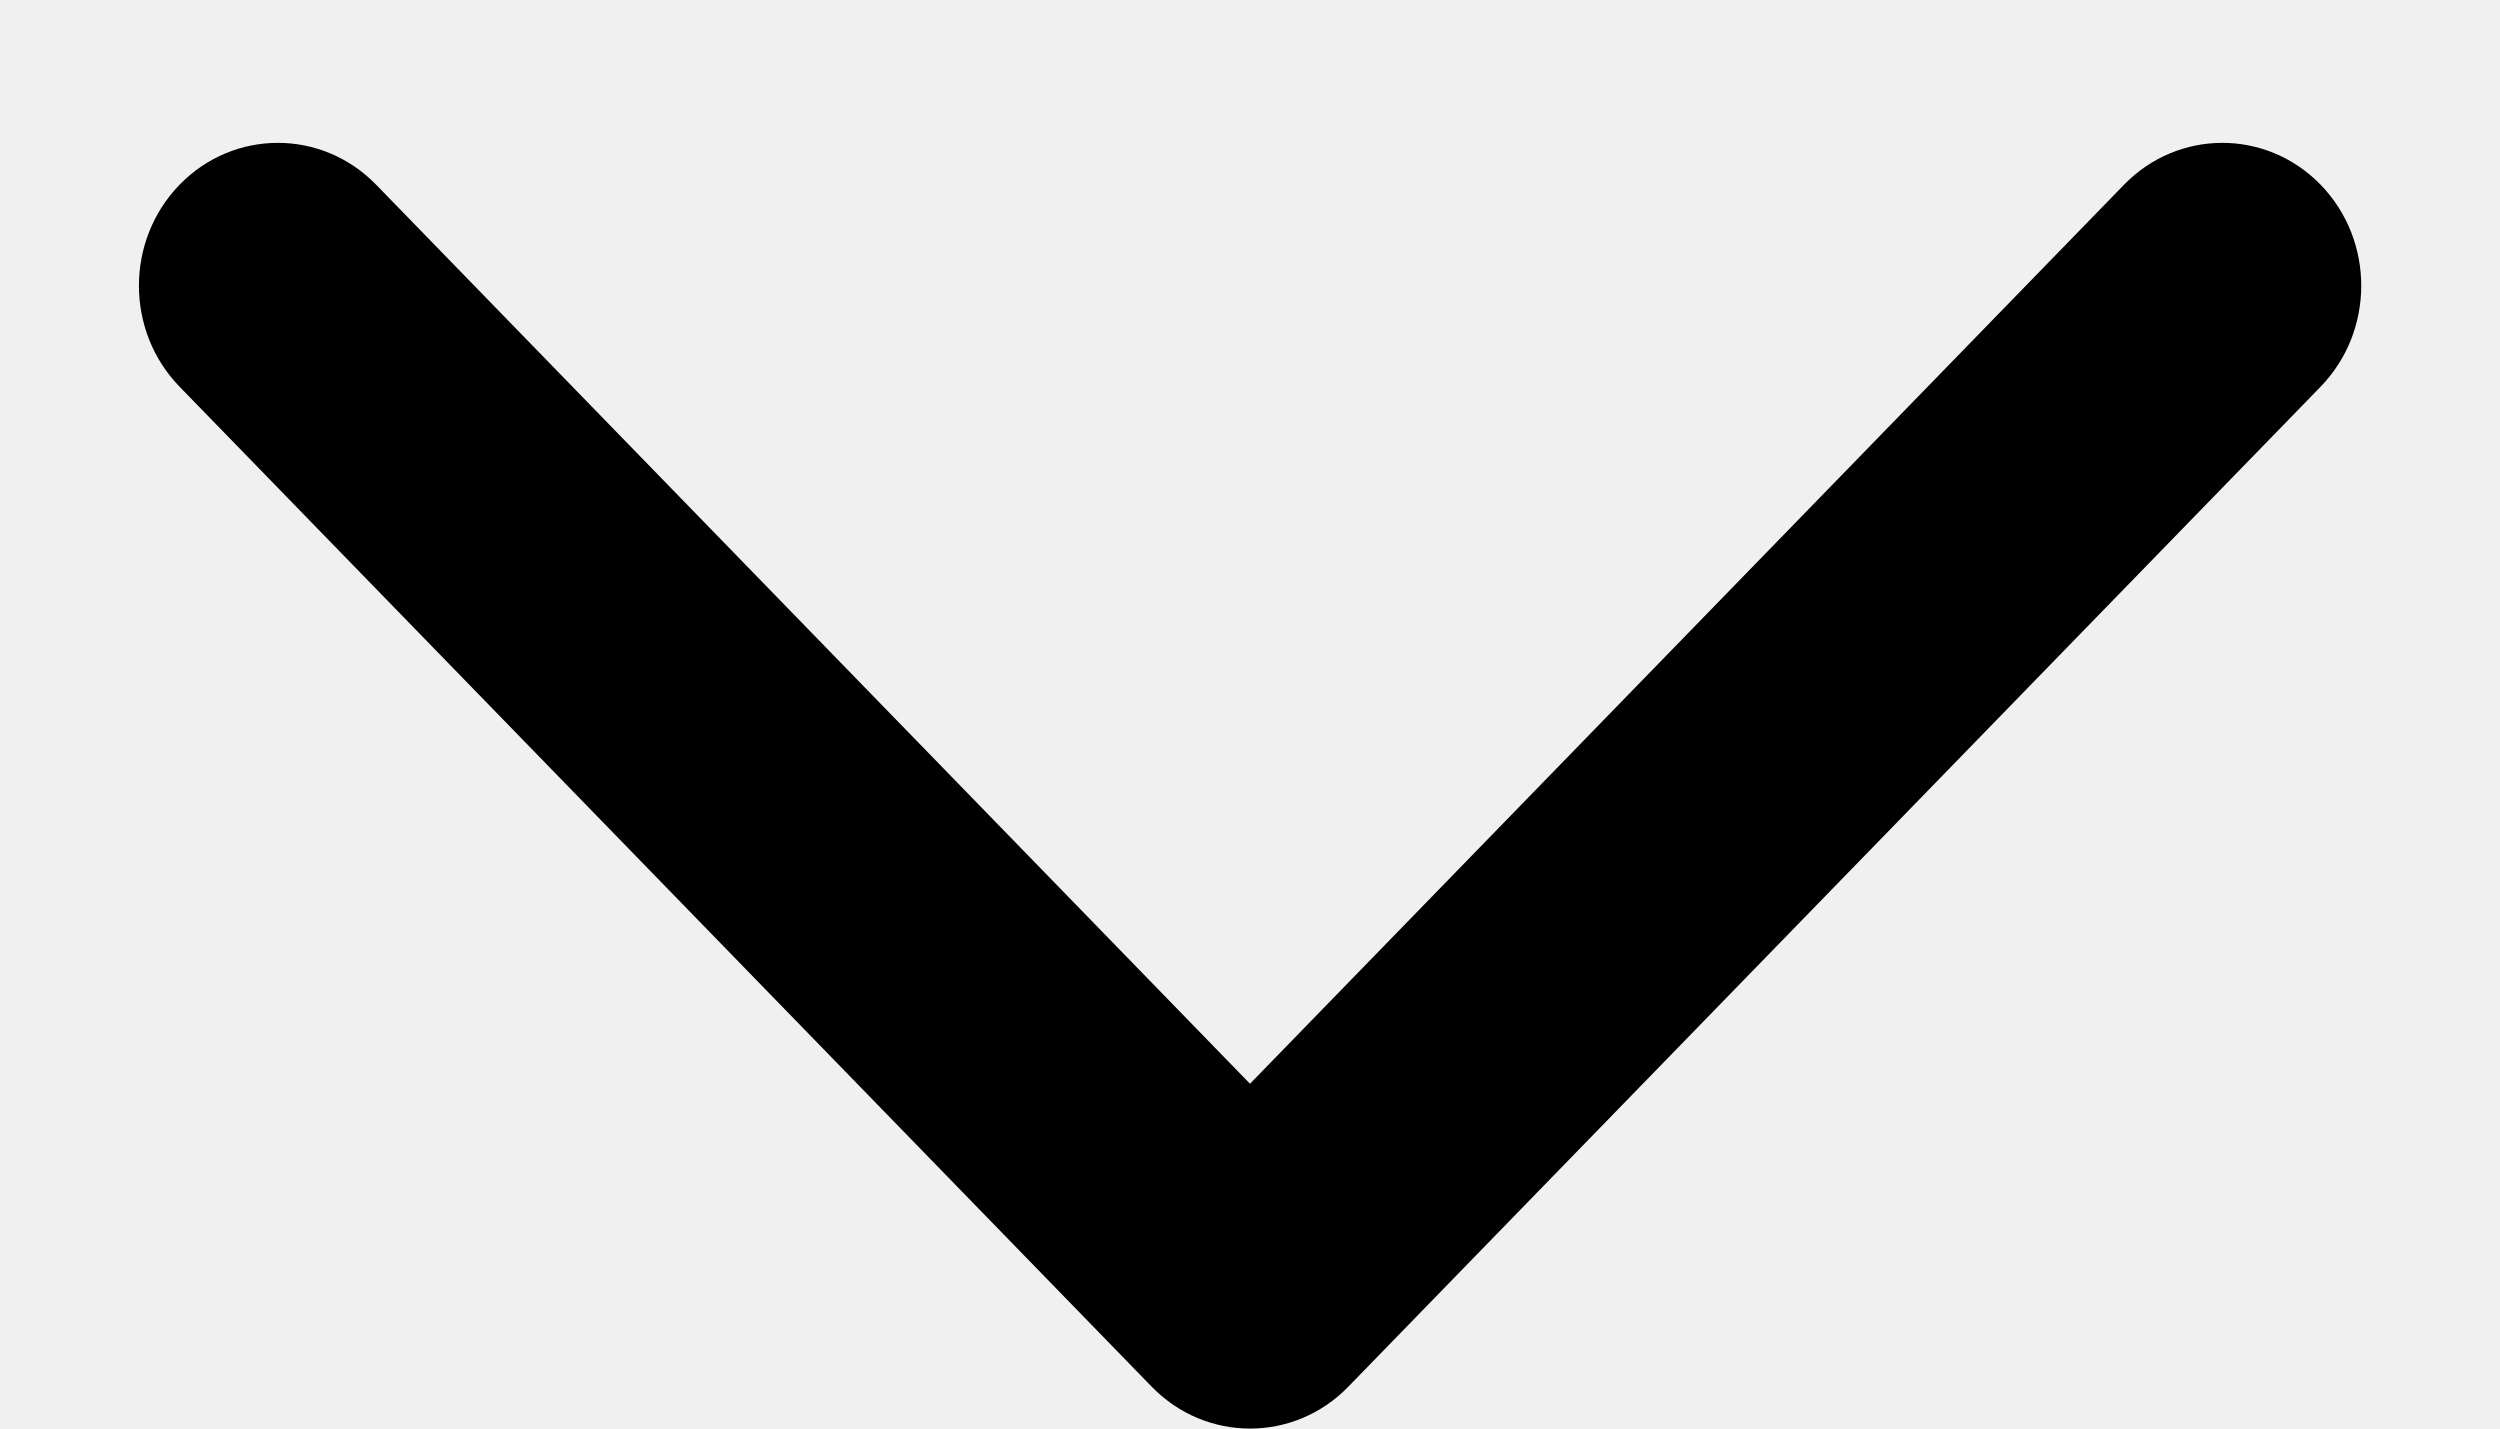
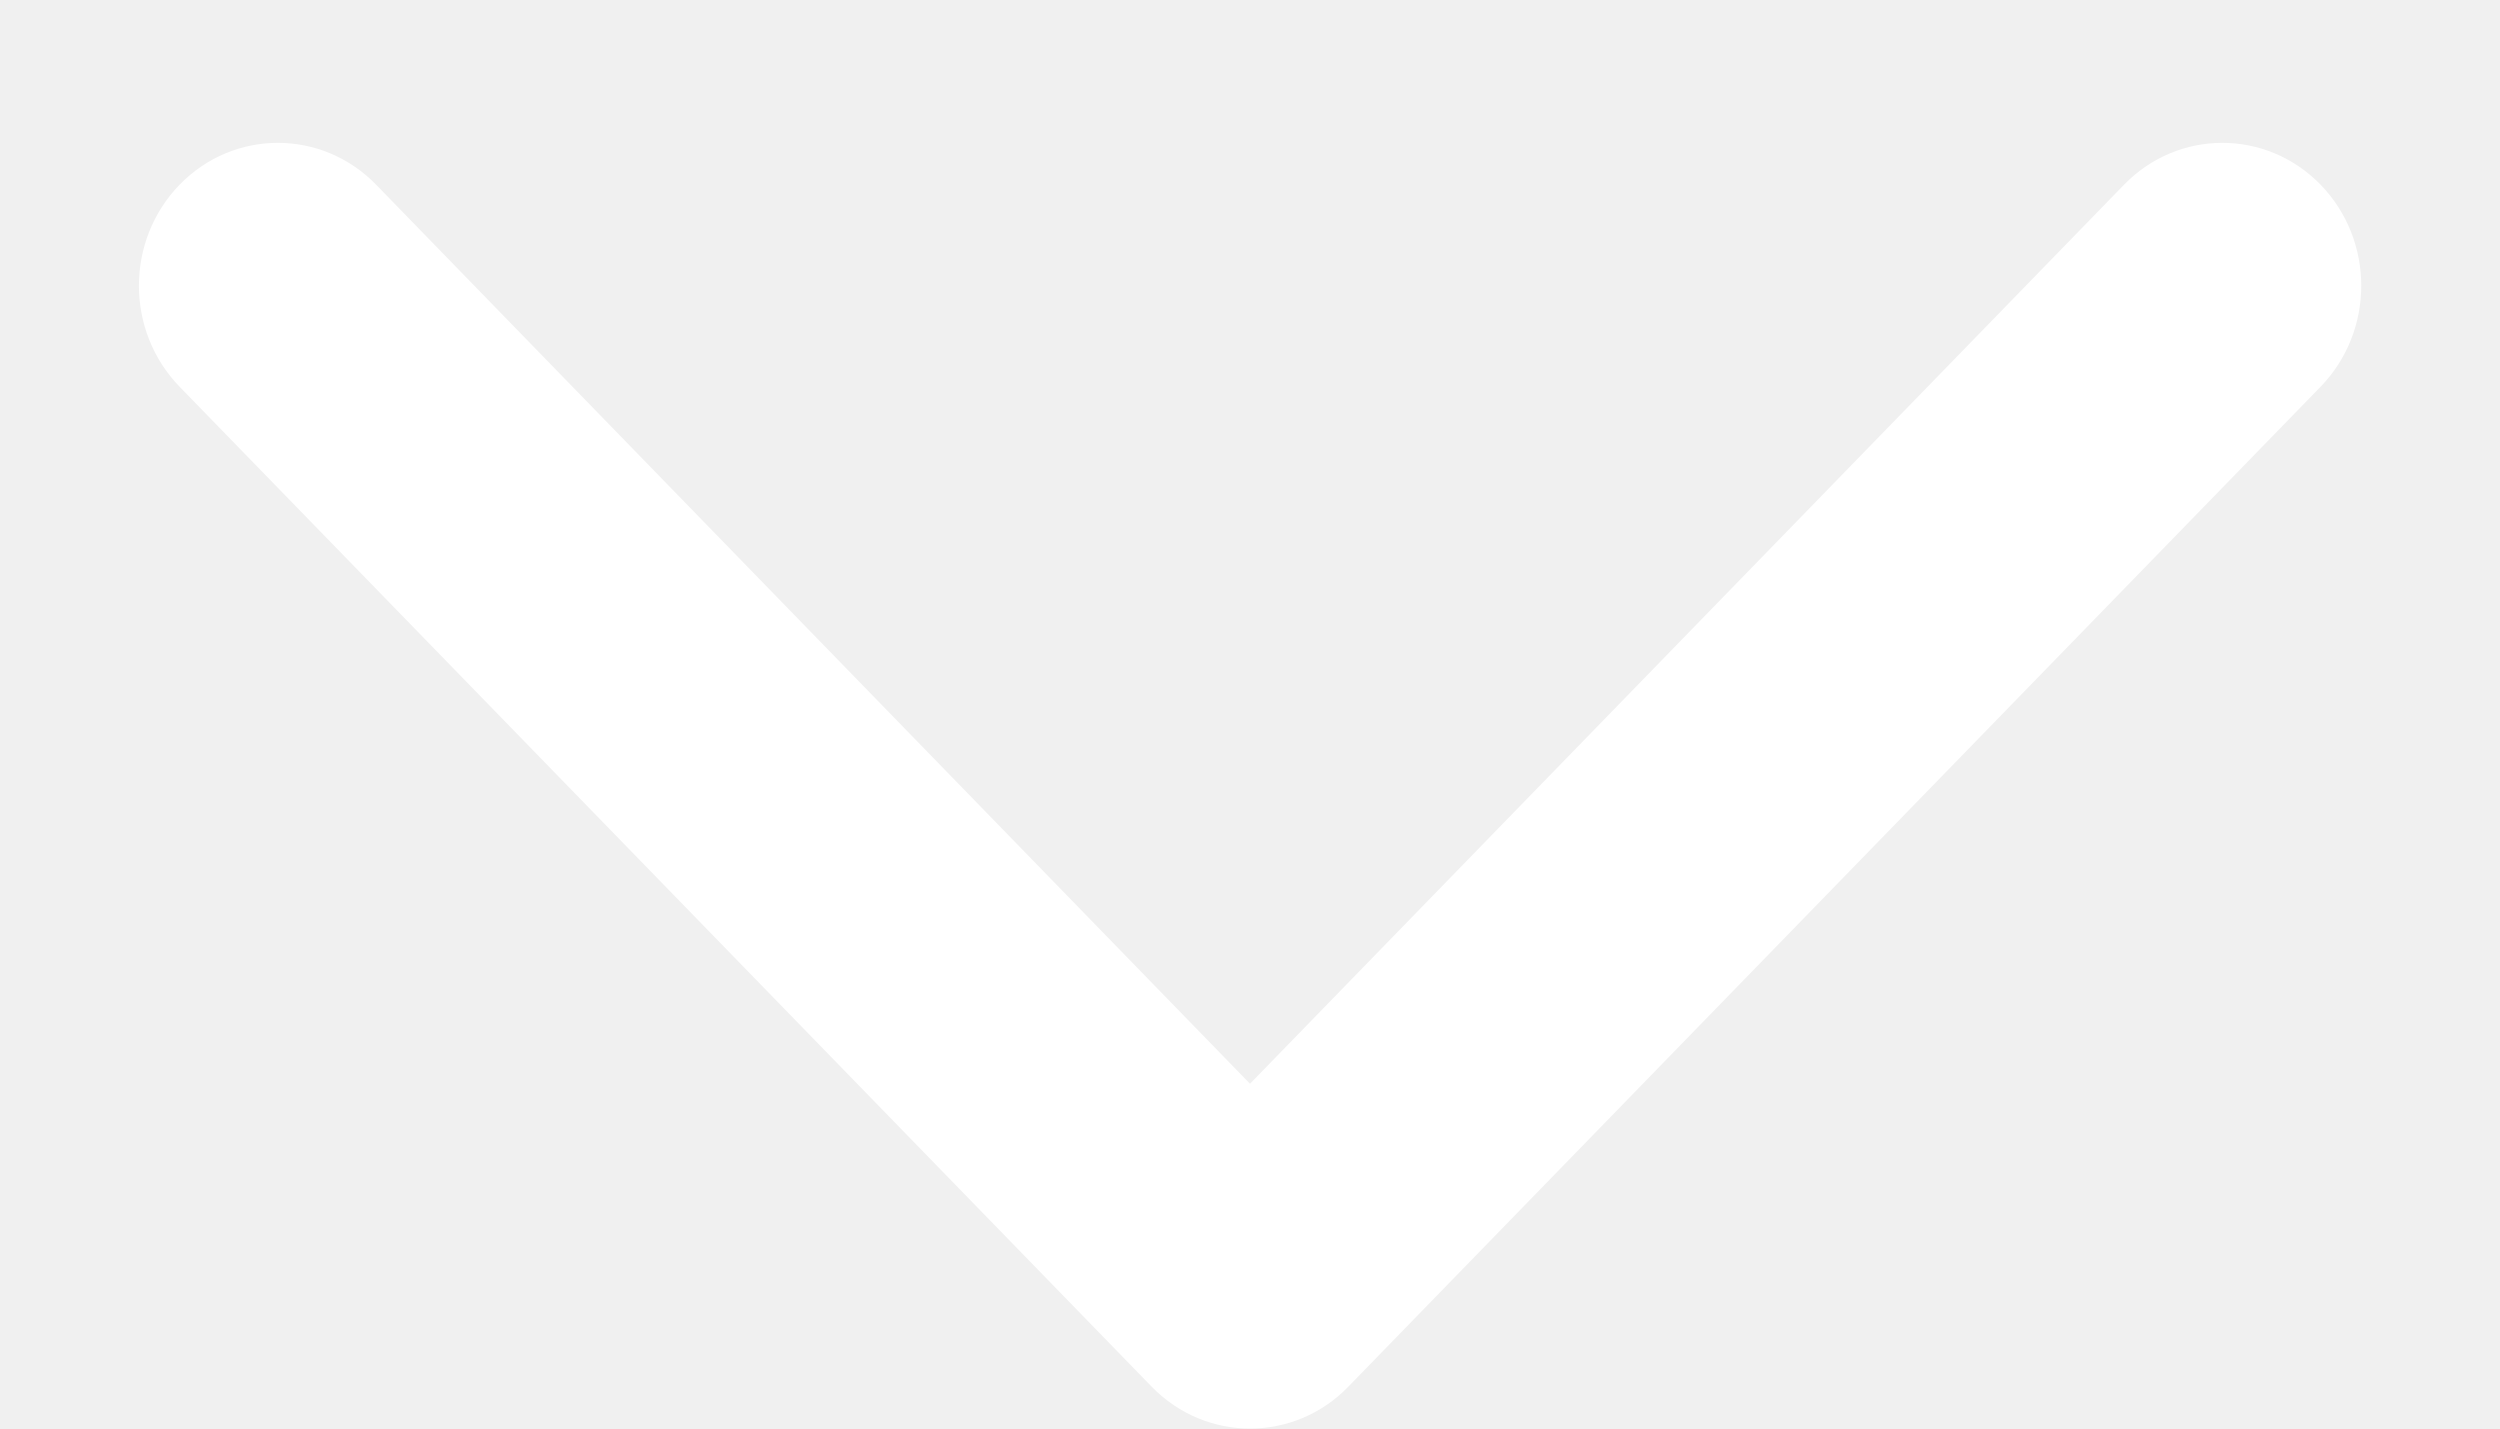
- <svg xmlns="http://www.w3.org/2000/svg" width="14" height="8" viewBox="0 0 14 8">
-   <path fill-rule="evenodd" clip-rule="evenodd" d="M7.55 7.766C7.247 8.078 6.754 8.078 6.45 7.766L1.006 2.166C0.702 1.853 0.702 1.347 1.006 1.034C1.31 0.722 1.802 0.722 2.106 1.034L7 6.069L11.895 1.034C12.199 0.722 12.691 0.722 12.995 1.034C13.299 1.347 13.299 1.853 12.995 2.166L7.55 7.766Z" />
+ <svg xmlns="http://www.w3.org/2000/svg" width="14" height="8" viewBox="0 0 14 8" fill="none">
+   <path fill-rule="evenodd" clip-rule="evenodd" d="M7.55 7.766C7.247 8.078 6.754 8.078 6.45 7.766L1.006 2.166C0.702 1.853 0.702 1.347 1.006 1.034C1.31 0.722 1.802 0.722 2.106 1.034L7 6.069L11.895 1.034C12.199 0.722 12.691 0.722 12.995 1.034C13.299 1.347 13.299 1.853 12.995 2.166L7.55 7.766Z" fill="#fff" />
</svg>
